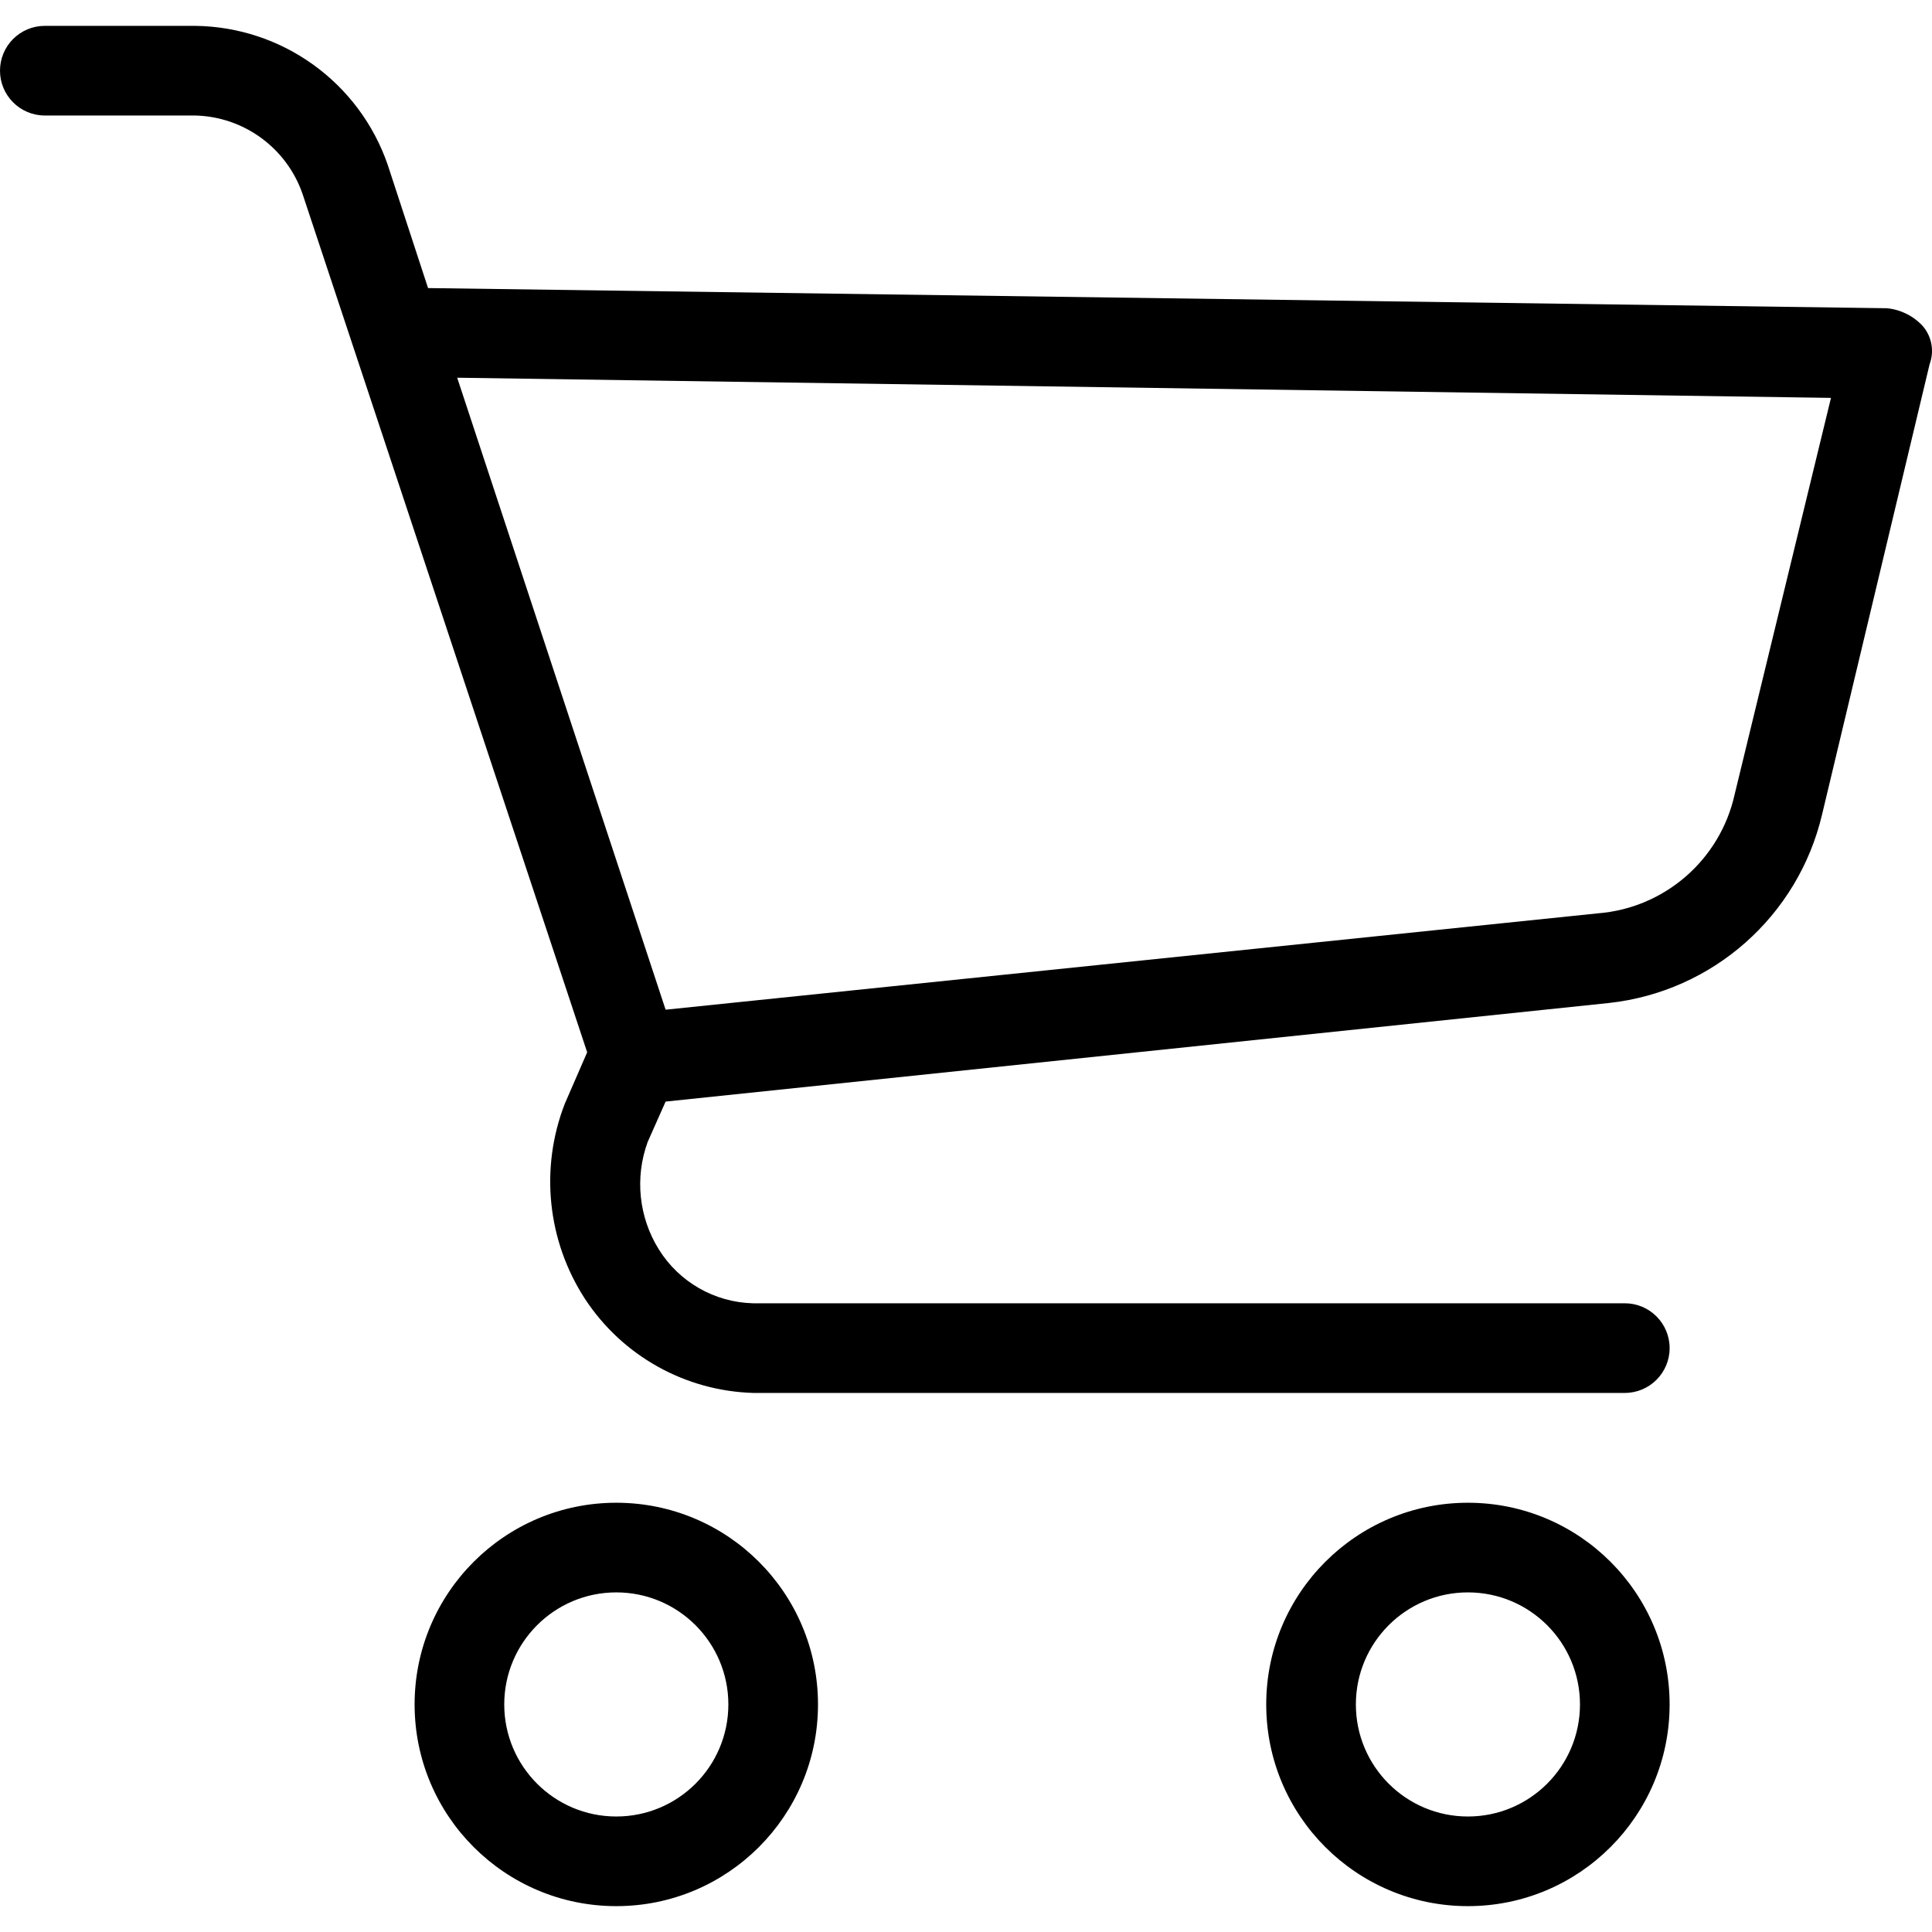
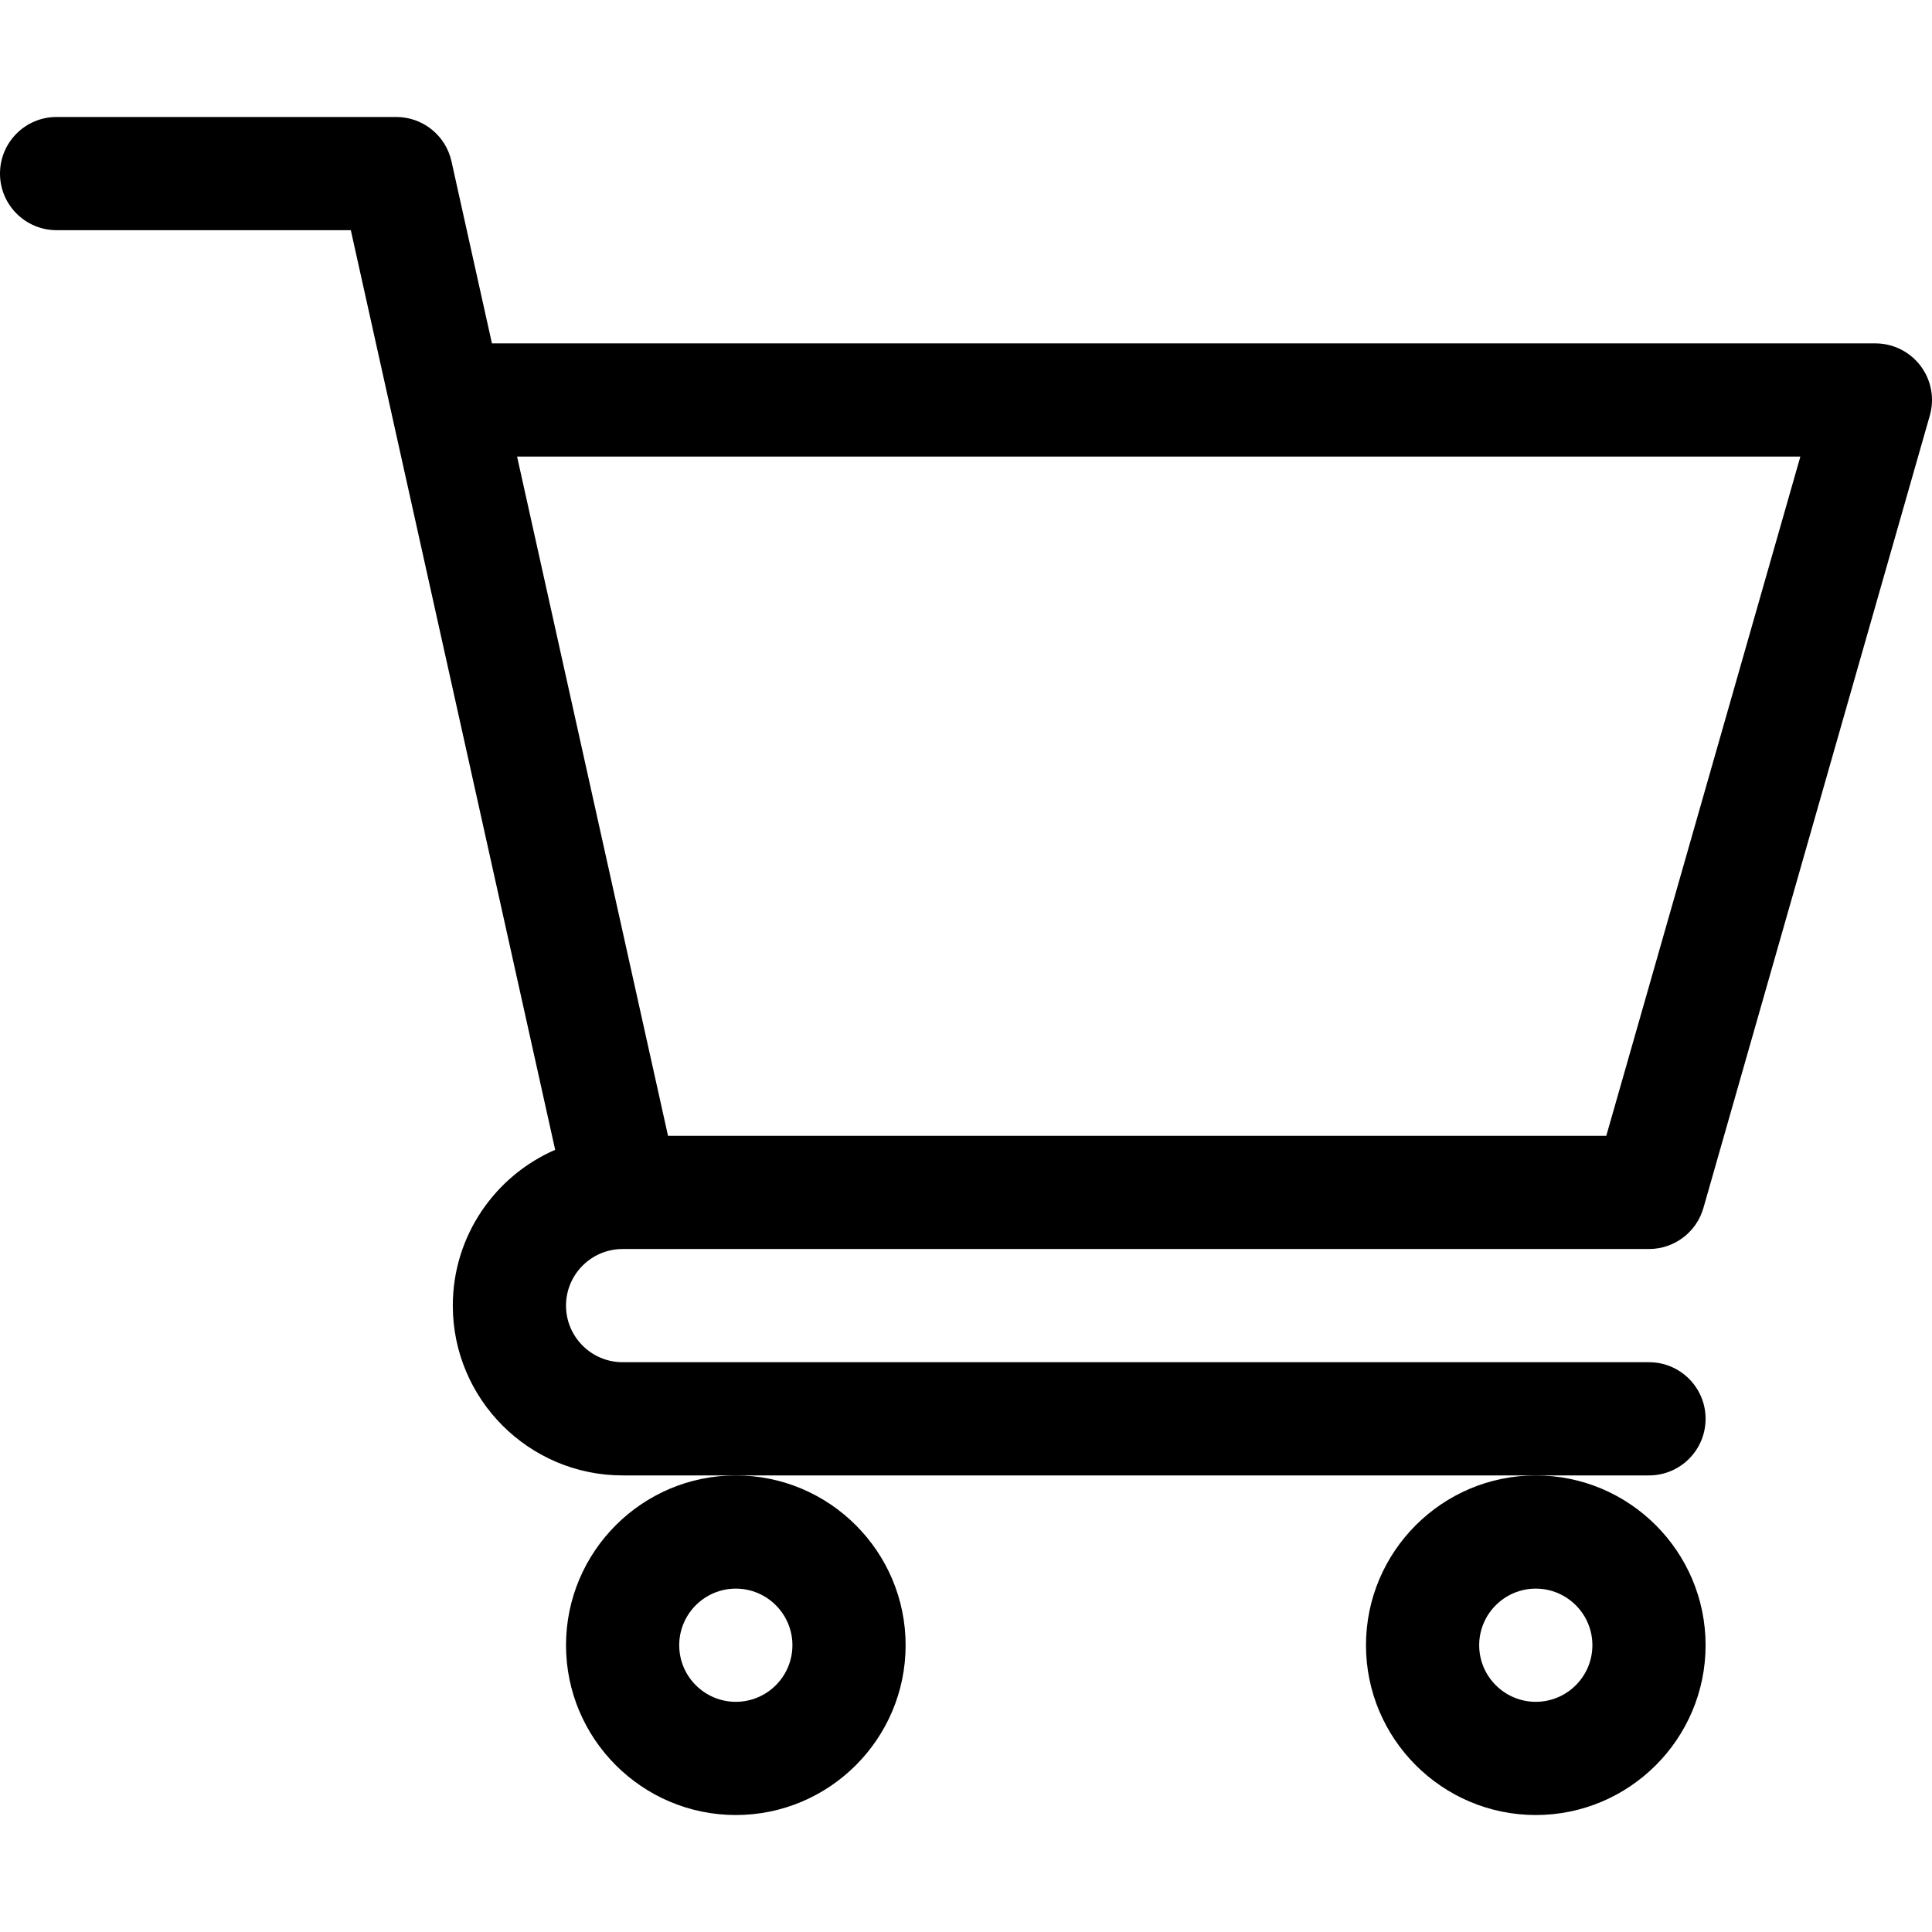
- <svg xmlns="http://www.w3.org/2000/svg" version="1.1" id="Capa_1" x="0px" y="0px" viewBox="0 0 450.391 450.391" style="enable-background:new 0 0 450.391 450.391;" xml:space="preserve">
-   <g>
-     <g>
-       <g>
-         <path d="M143.673,350.322c-25.969,0-47.02,21.052-47.02,47.02c0,25.969,21.052,47.02,47.02,47.02     c25.969,0,47.02-21.052,47.02-47.02C190.694,371.374,169.642,350.322,143.673,350.322z M143.673,423.465     c-14.427,0-26.122-11.695-26.122-26.122c0-14.427,11.695-26.122,26.122-26.122c14.427,0,26.122,11.695,26.122,26.122     C169.796,411.77,158.1,423.465,143.673,423.465z" />
-         <path d="M342.204,350.322c-25.969,0-47.02,21.052-47.02,47.02c0,25.969,21.052,47.02,47.02,47.02s47.02-21.052,47.02-47.02     C389.224,371.374,368.173,350.322,342.204,350.322z M342.204,423.465c-14.427,0-26.122-11.695-26.122-26.122     c0-14.427,11.695-26.122,26.122-26.122s26.122,11.695,26.122,26.122C368.327,411.77,356.631,423.465,342.204,423.465z" />
-         <path d="M448.261,76.037c-2.176-2.377-5.153-3.865-8.359-4.18L99.788,67.155L90.384,38.42     C83.759,19.211,65.771,6.243,45.453,6.028H10.449C4.678,6.028,0,10.706,0,16.477s4.678,10.449,10.449,10.449h35.004     c11.361,0.251,21.365,7.546,25.078,18.286l66.351,200.098l-5.224,12.016c-5.827,15.026-4.077,31.938,4.702,45.453     c8.695,13.274,23.323,21.466,39.184,21.943h203.233c5.771,0,10.449-4.678,10.449-10.449c0-5.771-4.678-10.449-10.449-10.449     H175.543c-8.957-0.224-17.202-4.936-21.943-12.539c-4.688-7.51-5.651-16.762-2.612-25.078l4.18-9.404l219.951-22.988     c24.16-2.661,44.034-20.233,49.633-43.886l25.078-105.012C450.96,81.893,450.36,78.492,448.261,76.037z M404.376,185.228     c-3.392,15.226-16.319,26.457-31.869,27.69l-217.339,22.465L106.58,88.053l320.261,4.702L404.376,185.228z" />
-       </g>
-     </g>
-   </g>
-   <g>
- </g>
-   <g>
- </g>
-   <g>
- </g>
-   <g>
- </g>
-   <g>
- </g>
-   <g>
- </g>
-   <g>
- </g>
-   <g>
- </g>
-   <g>
- </g>
-   <g>
- </g>
-   <g>
- </g>
-   <g>
- </g>
-   <g>
- </g>
-   <g>
- </g>
-   <g>
- </g>
+ <svg xmlns="http://www.w3.org/2000/svg" height="512pt" viewBox="0 -31 512 512" width="512pt">
+   <path d="m164.961 300.004h.023c.02 0 .039-.004.059-.004h271.957c6.695 0 12.582-4.441 14.422-10.879l60-210c1.293-4.527.387-9.395-2.445-13.152-2.836-3.758-7.27-5.969-11.977-5.969h-366.633l-10.723-48.254c-1.527-6.863-7.613-11.746-14.645-11.746h-90c-8.285 0-15 6.715-15 15s6.715 15 15 15h77.969c1.898 8.551 51.312 230.918 54.156 243.711-15.941 6.93-27.125 22.824-27.125 41.289 0 24.812 20.188 45 45 45h272c8.285 0 15-6.715 15-15s-6.715-15-15-15h-272c-8.27 0-15-6.73-15-15 0-8.258 6.707-14.977 14.961-14.996zm312.152-210.004-51.43 180h-248.652l-40-180zm0 0" />
+   <path d="m150 405c0 24.812 20.188 45 45 45s45-20.188 45-45-20.188-45-45-45-45 20.188-45 45zm45-15c8.27 0 15 6.73 15 15s-6.73 15-15 15-15-6.73-15-15 6.73-15 15-15zm0 0" />
+   <path d="m362 405c0 24.812 20.188 45 45 45s45-20.188 45-45-20.188-45-45-45-45 20.188-45 45zm45-15c8.27 0 15 6.73 15 15s-6.73 15-15 15-15-6.73-15-15 6.73-15 15-15zm0 0" />
</svg>
